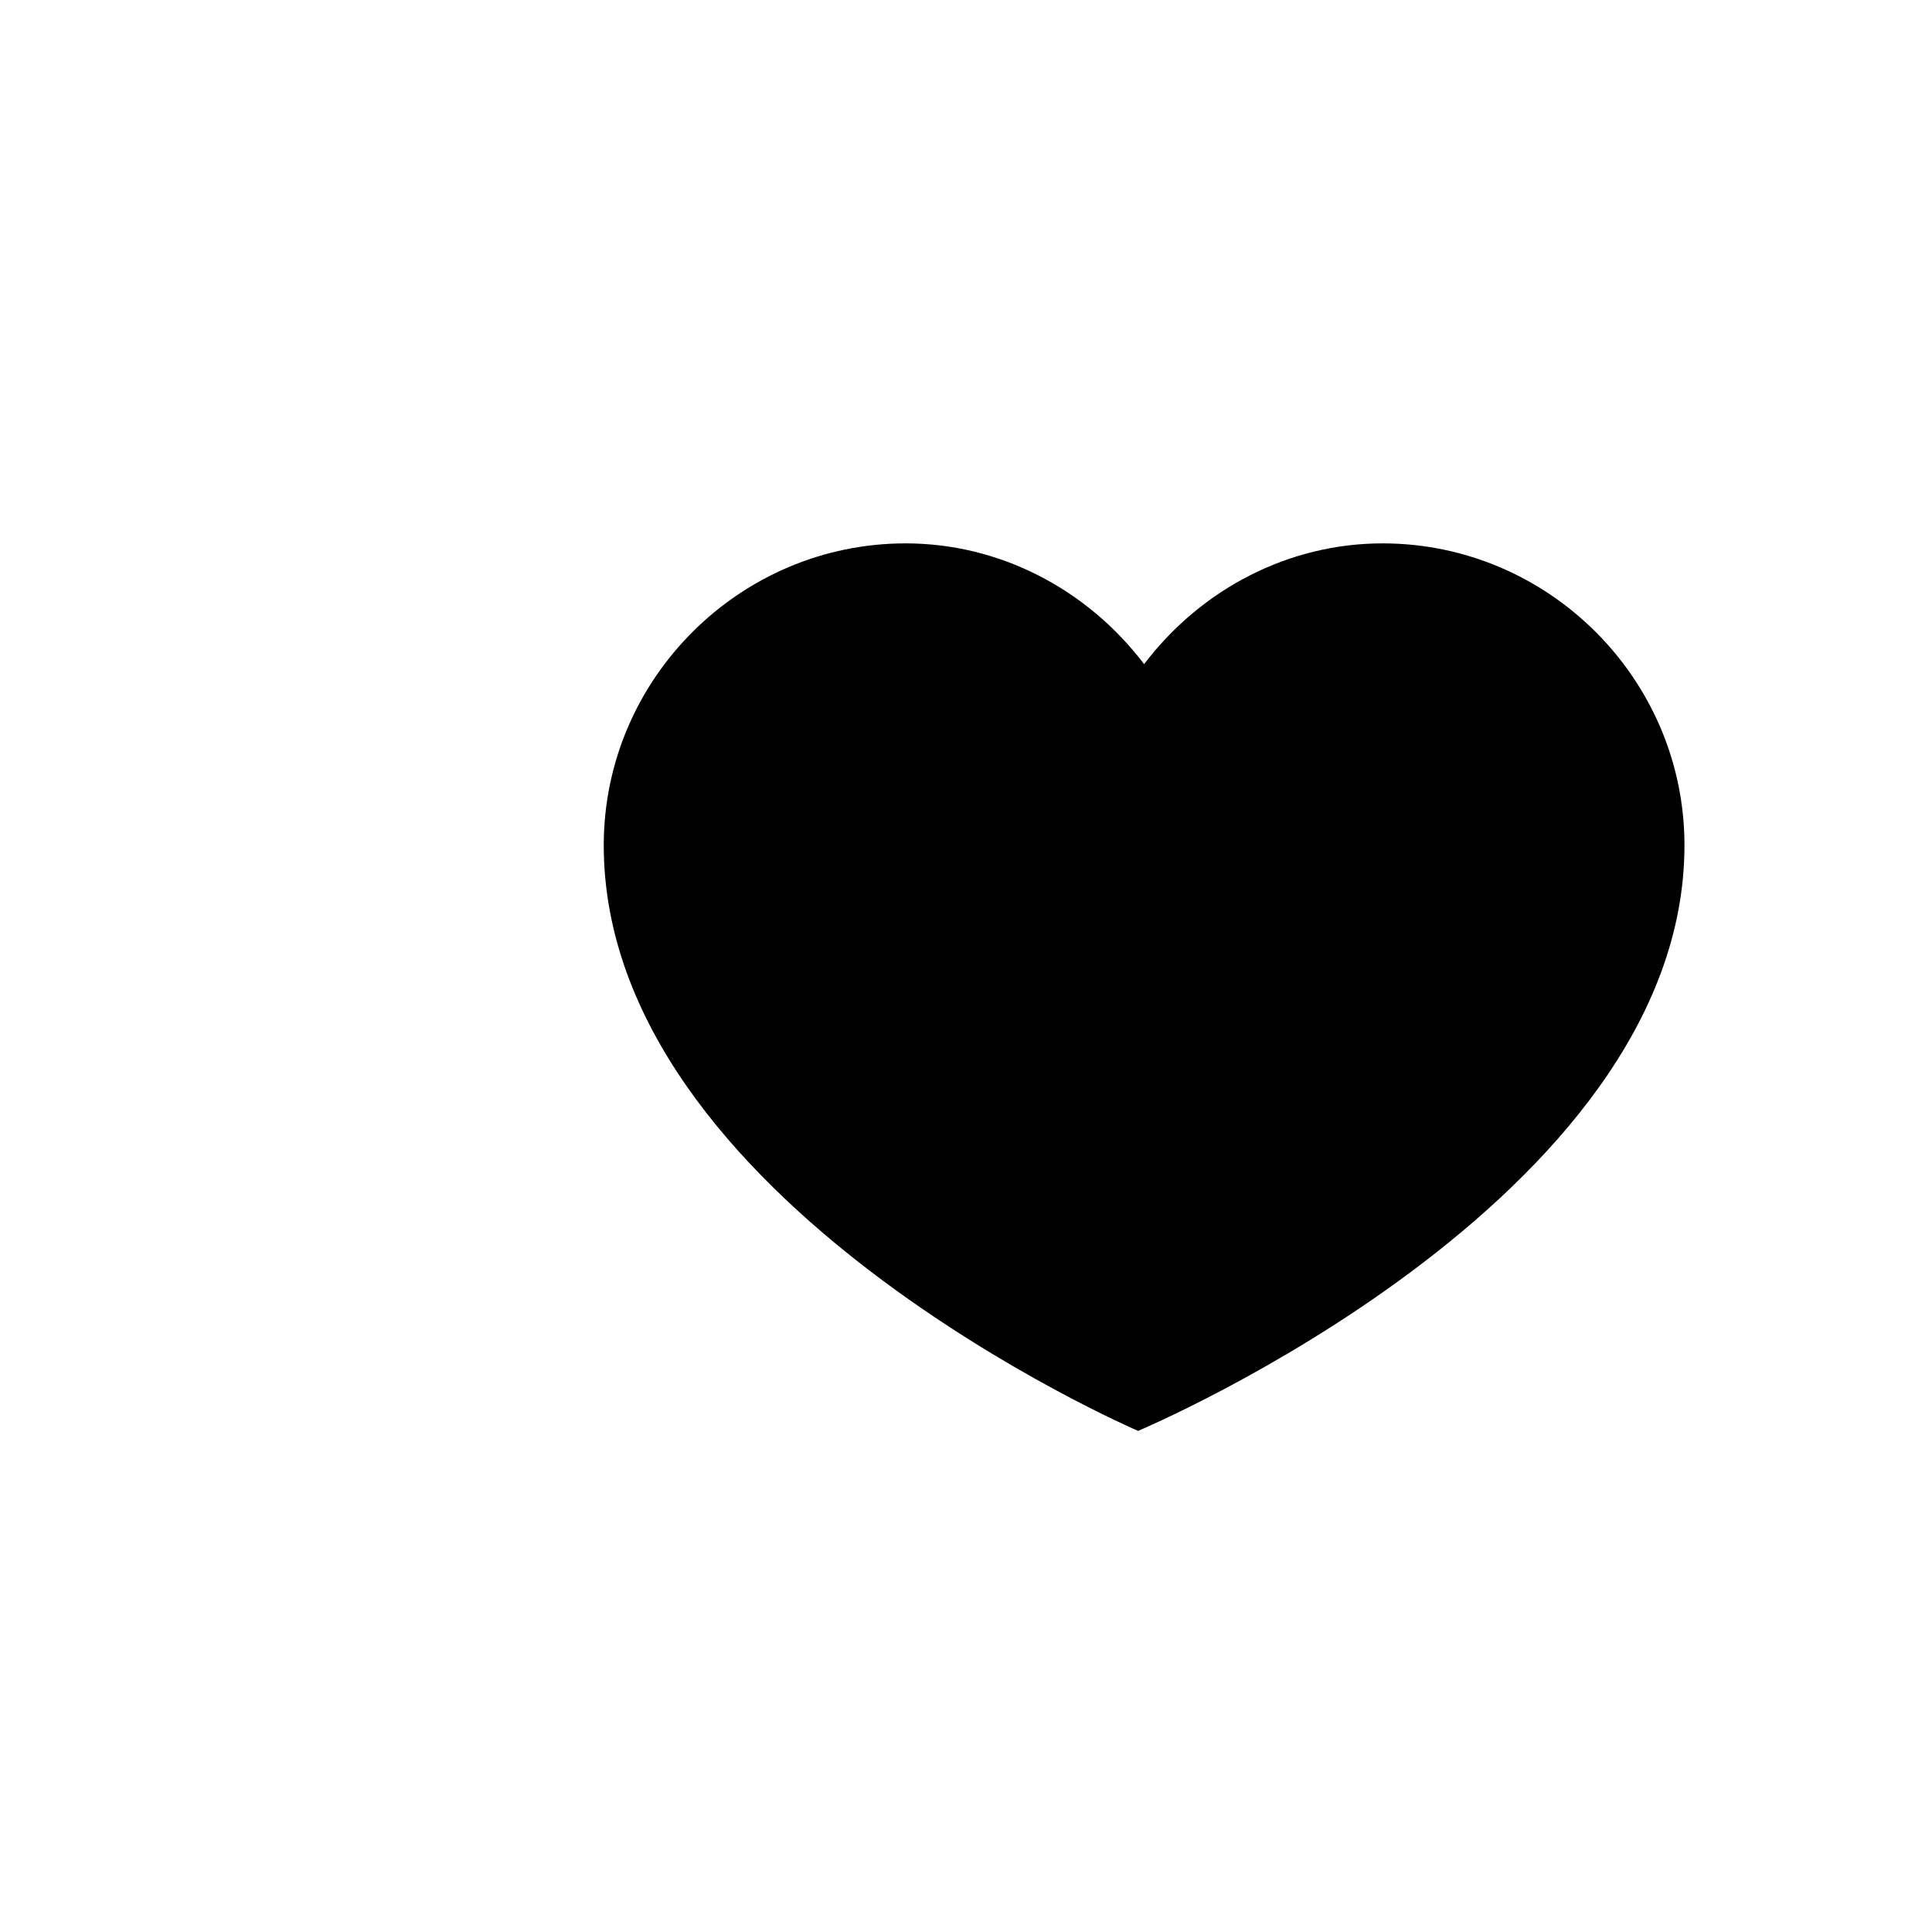
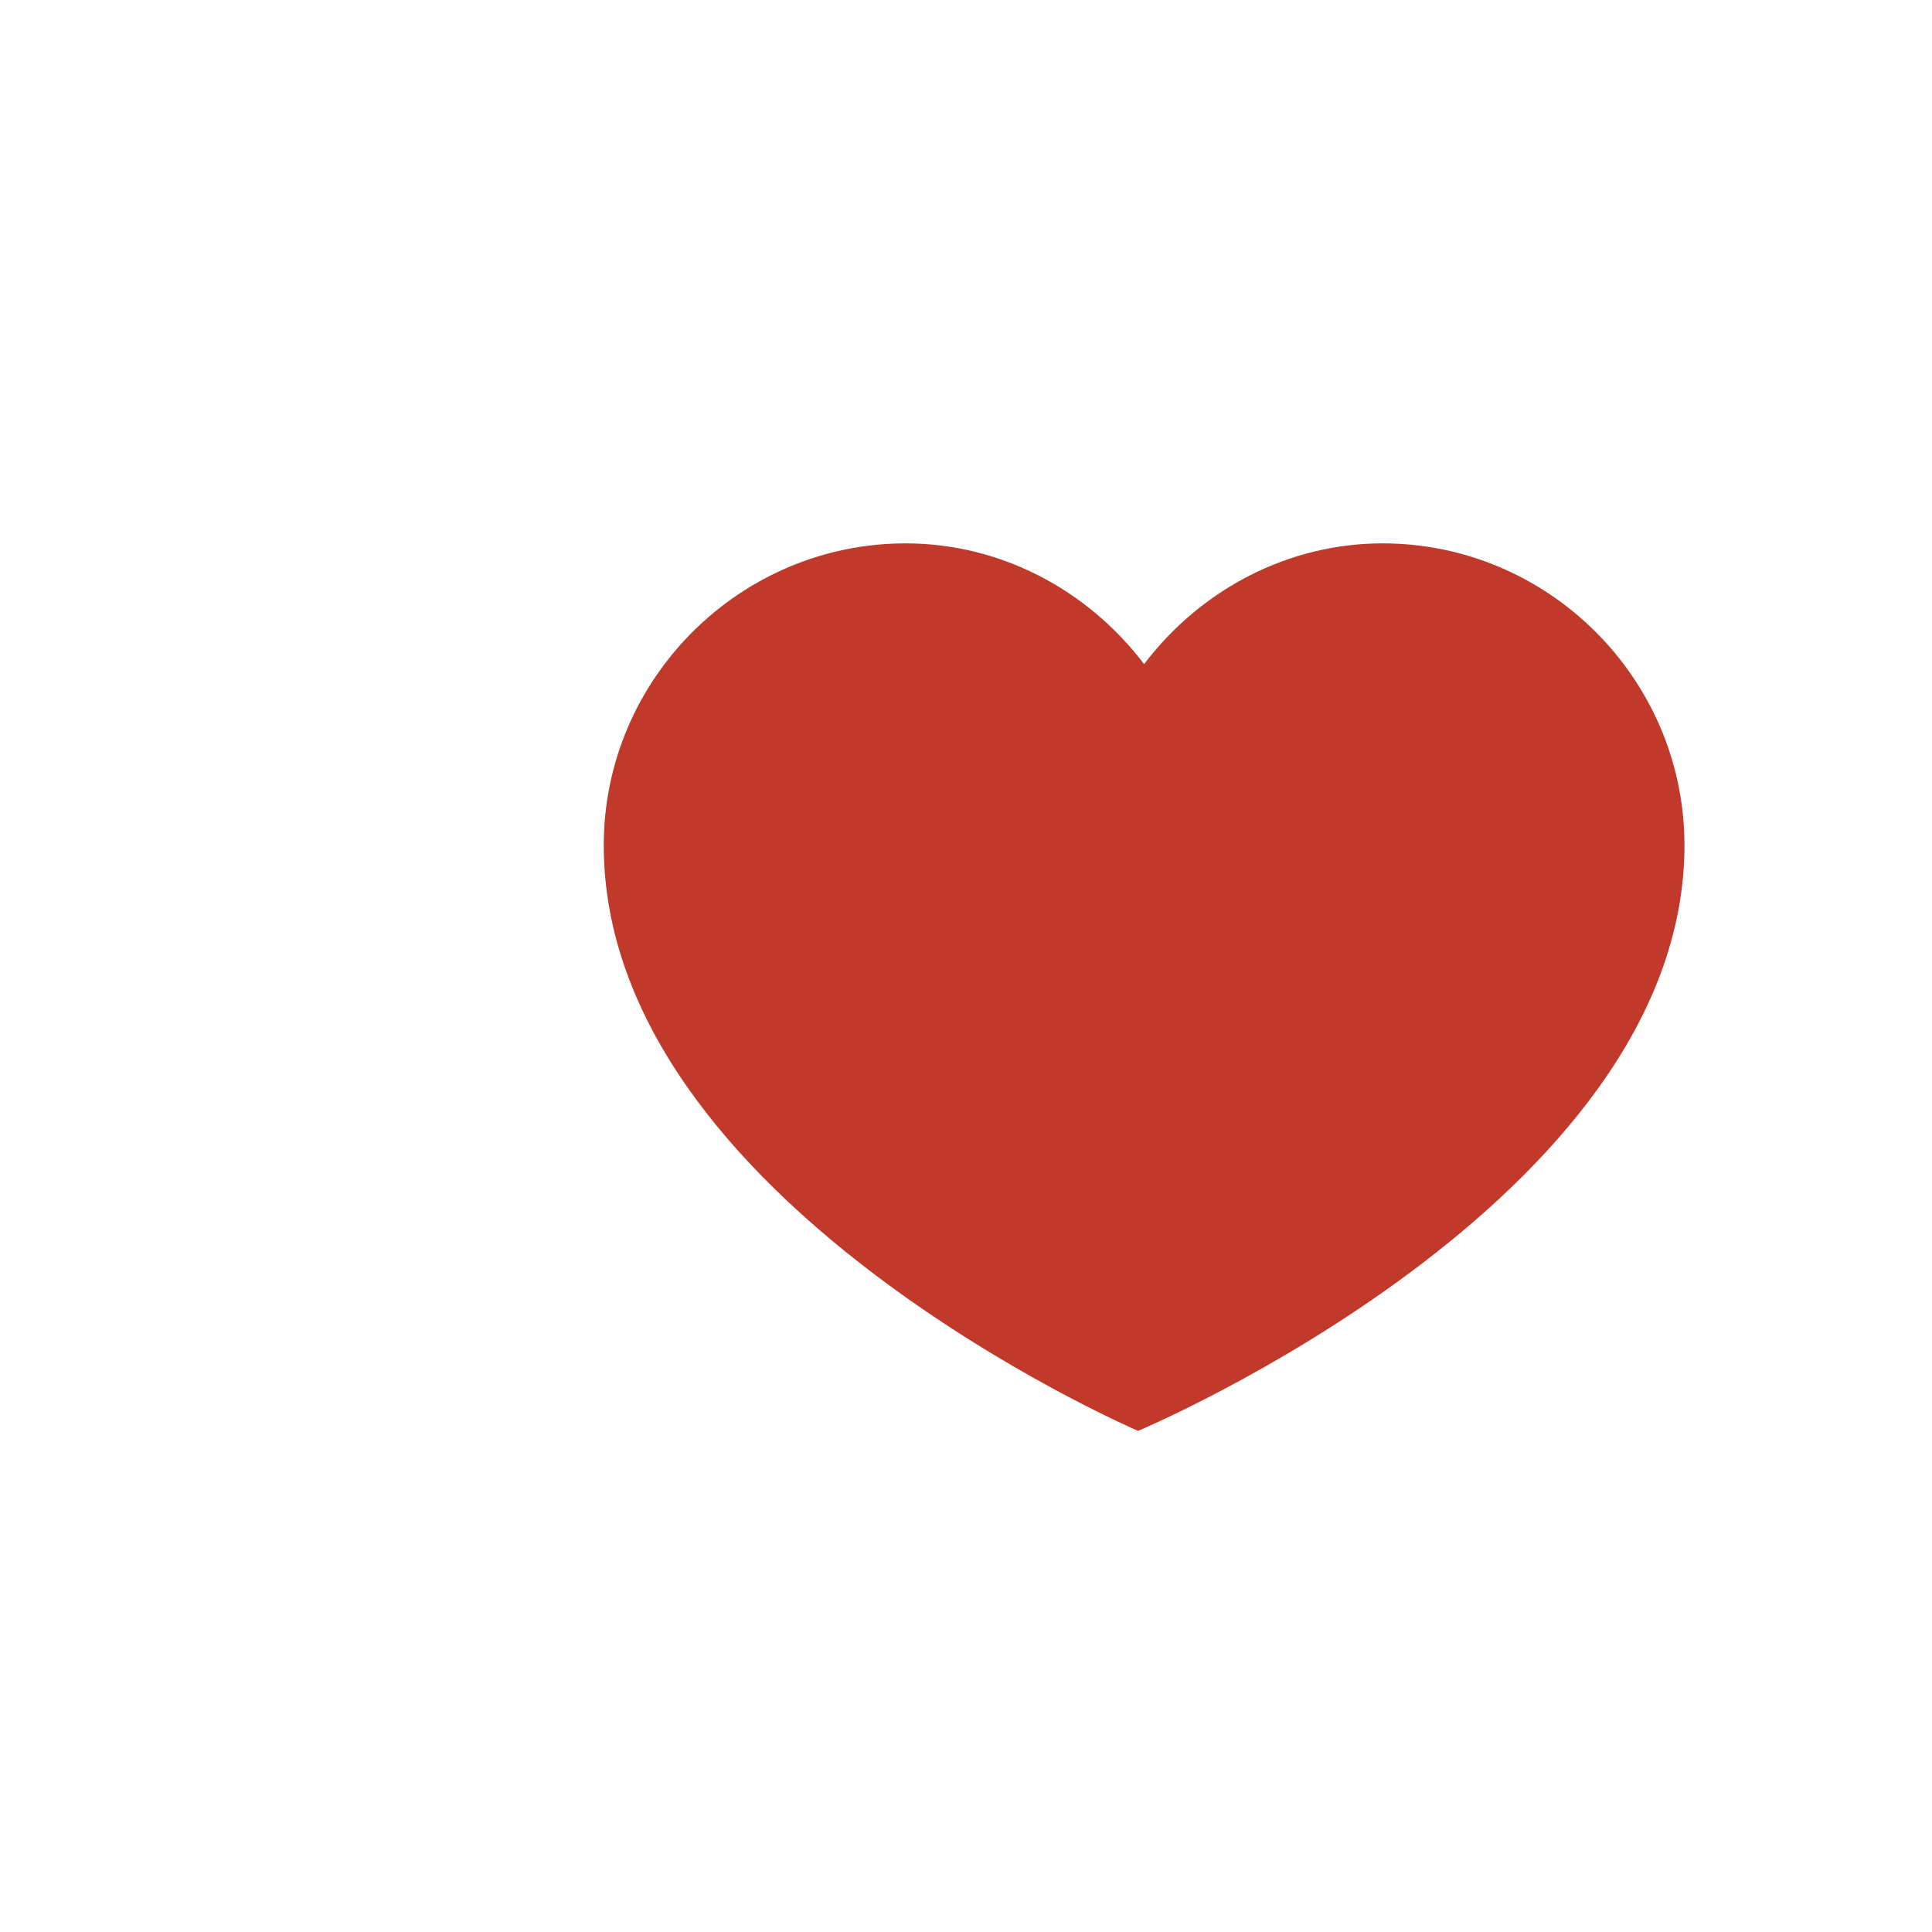
<svg xmlns="http://www.w3.org/2000/svg" viewBox="0 0 64 64">
-   <style>
-     :root { color: #000 }
-     @media (prefers-color-scheme: dark) { :root { color: #fff } }
-     path { fill: currentColor }
-   </style>
-   <path d="M20 28c0-5.5 4.5-10 10-10 3.1 0 6 1.5 7.9 4 1.9-2.5 4.8-4 7.9-4 5.5 0 10 4.5 10 10 0 11.8-18.1 19.4-18.1 19.4S20 39.8 20 28z" />
+   <path fill="#c0392b" d="M20 28c0-5.5 4.5-10 10-10 3.1 0 6 1.5 7.9 4 1.9-2.5 4.8-4 7.9-4 5.5 0 10 4.5 10 10 0 11.8-18.1 19.4-18.1 19.4S20 39.8 20 28z" />
</svg>
